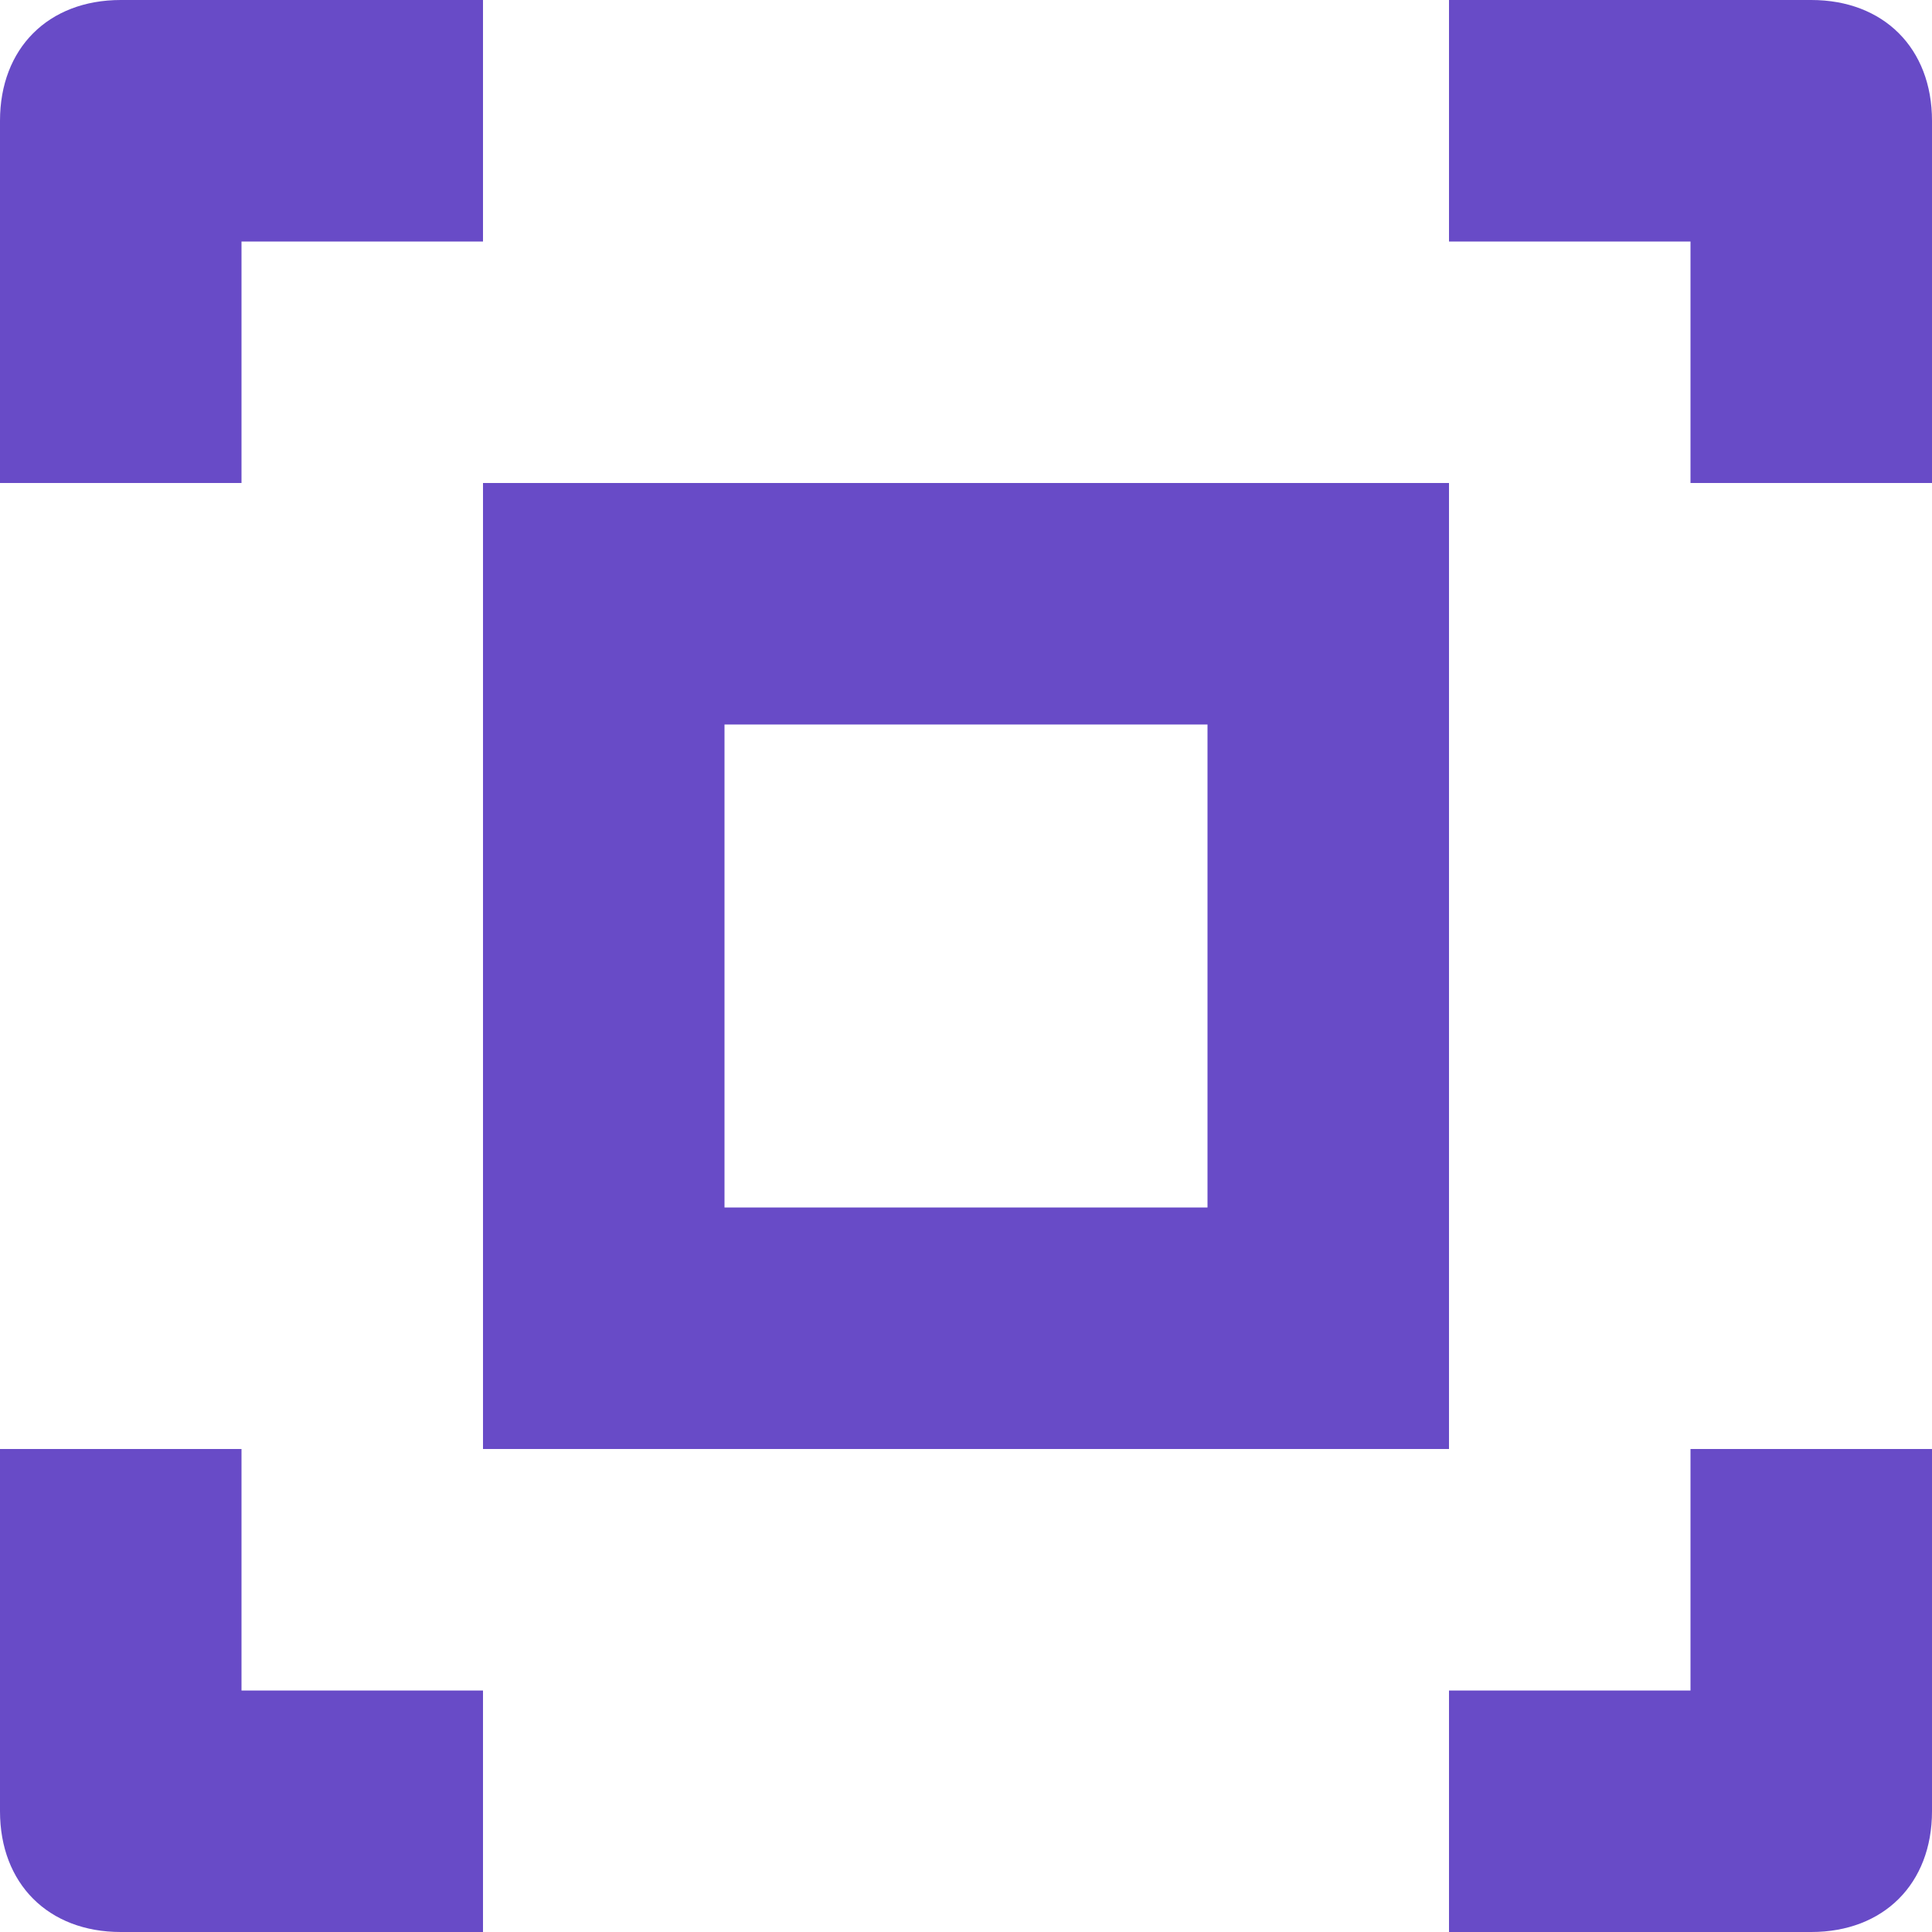
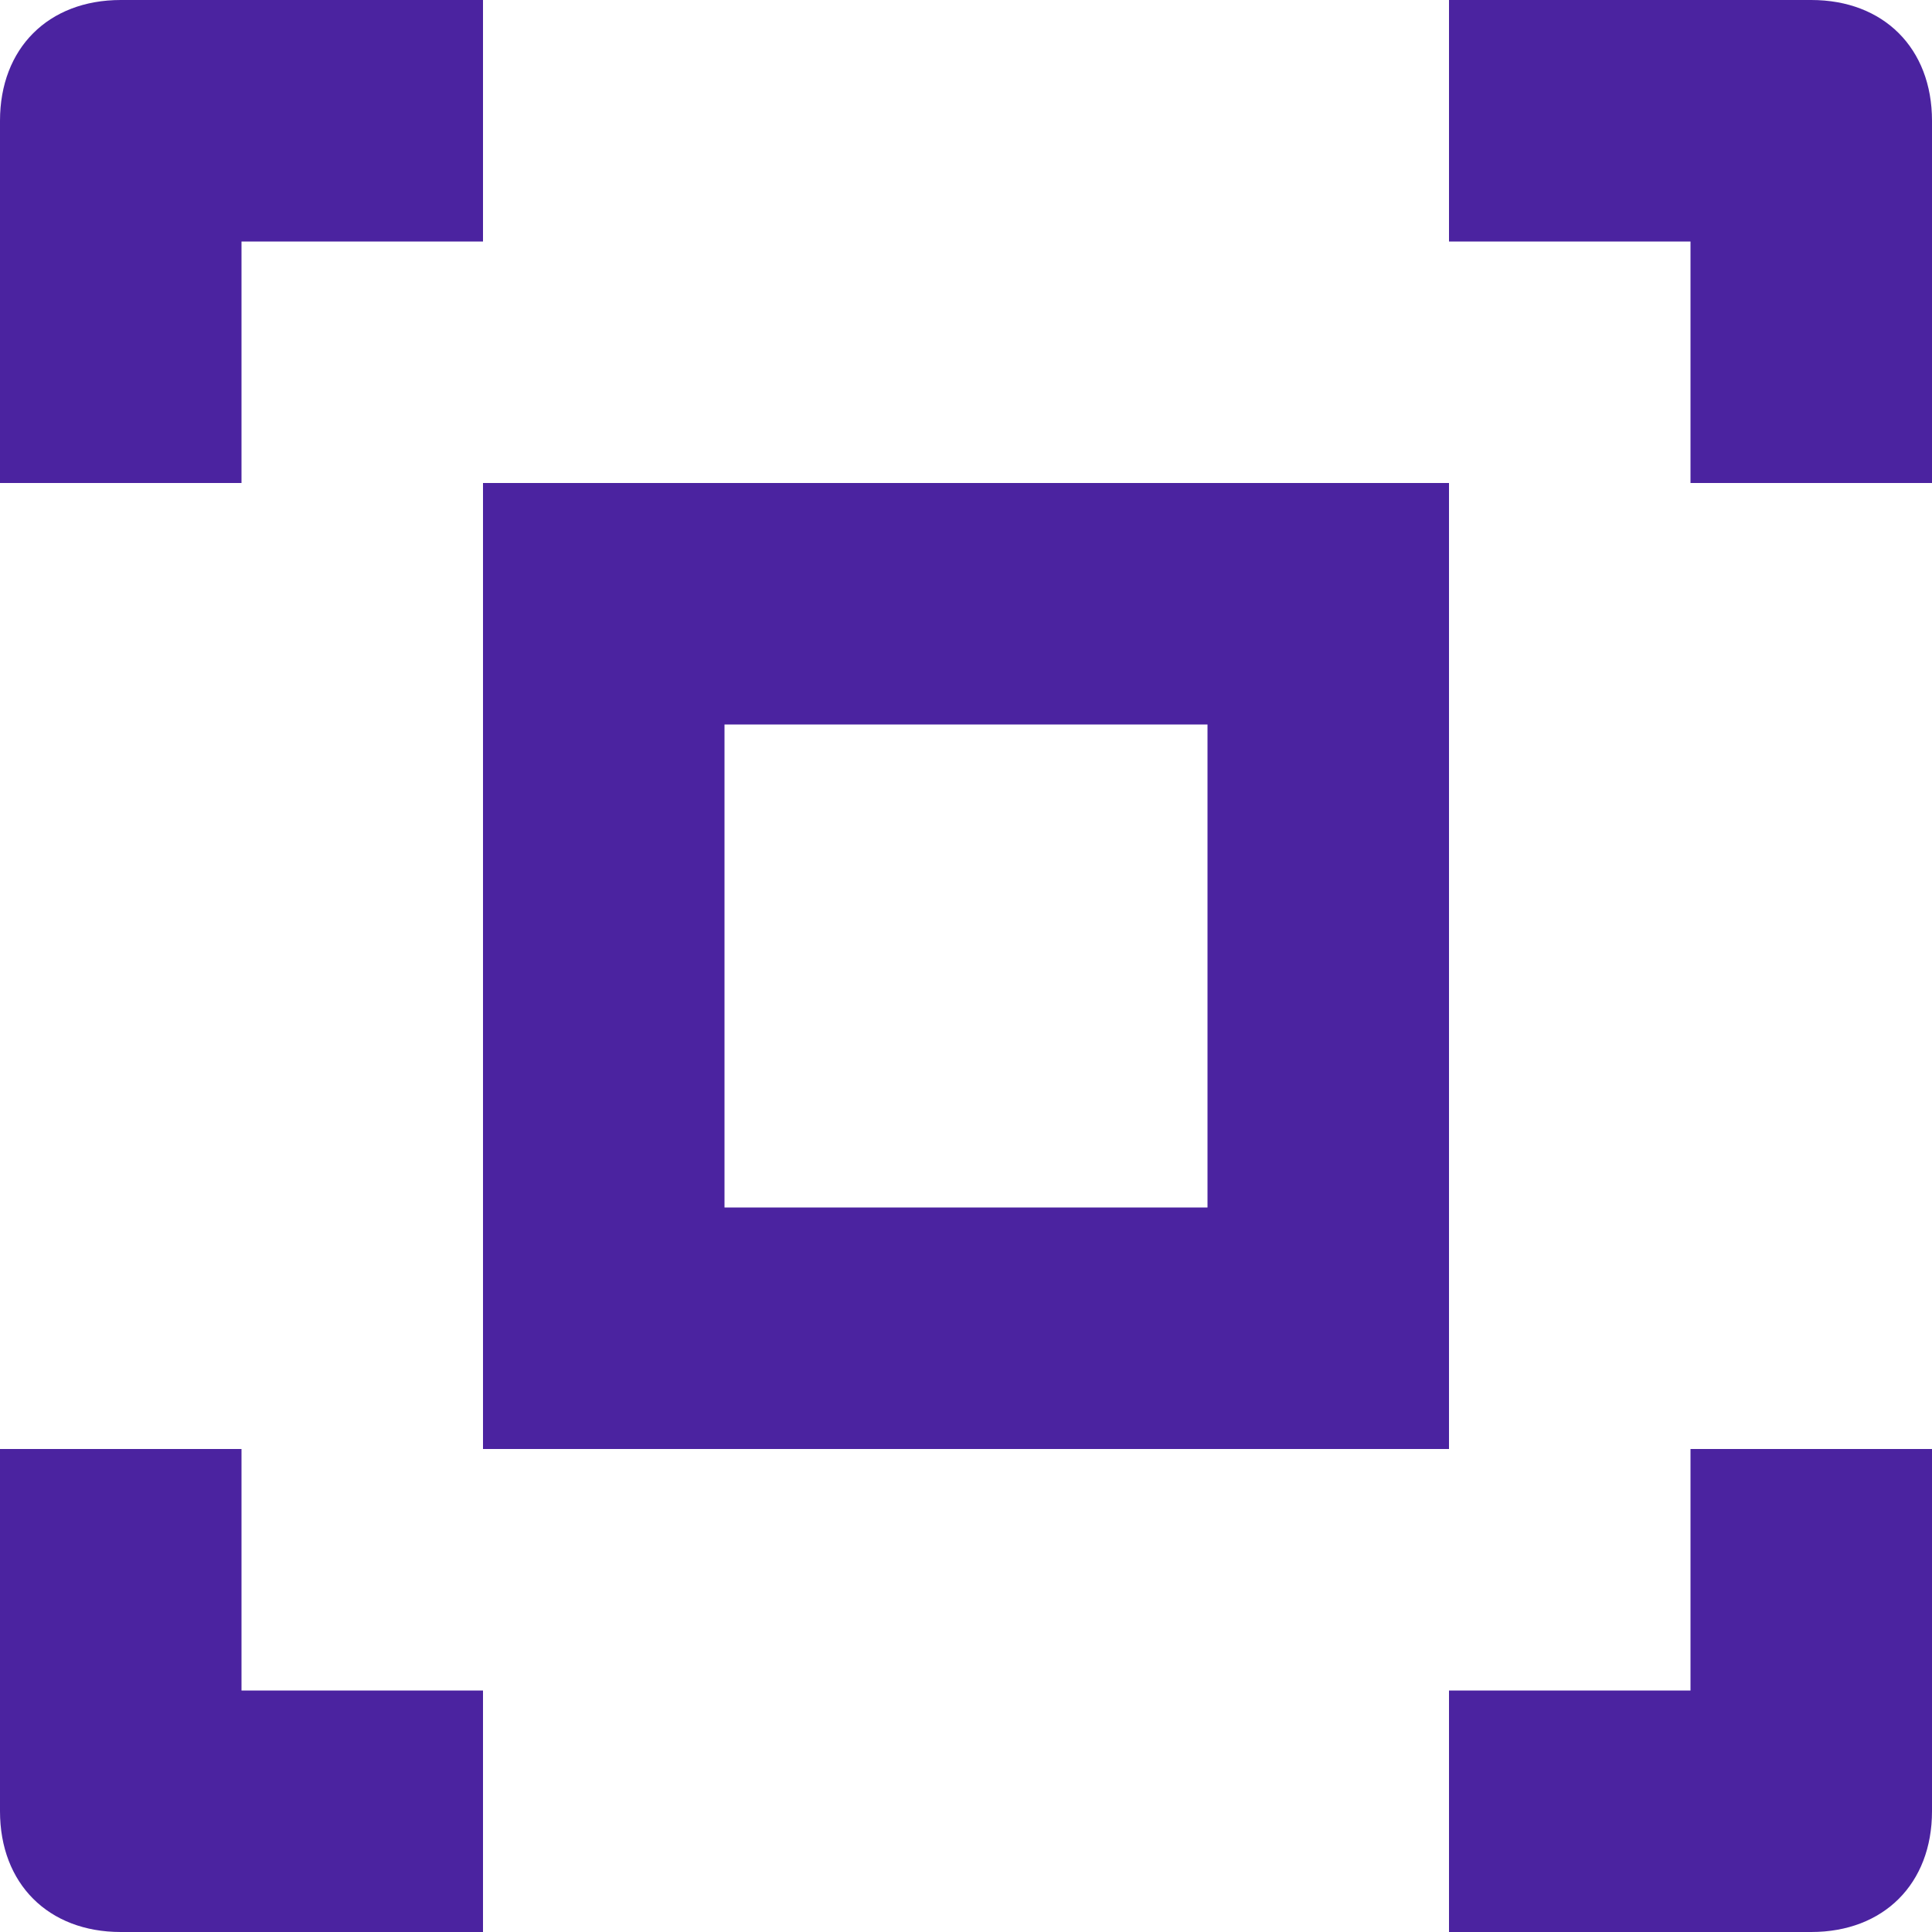
<svg xmlns="http://www.w3.org/2000/svg" version="1.1" id="Layer_1" x="0px" y="0px" viewBox="0 0 16 16" style="enable-background:new 0 0 16 16;" xml:space="preserve">
  <style type="text/css">
- 	.st0{fill:#684BC7;}
+ 	.st0{fill:#4B23A0;}
</style>
  <g>
    <path class="st0" d="M4,0H1C0.4,0,0,0.4,0,1v3h2V2h2V0z" />
    <path class="st0" d="M16,4V1c0-0.6-0.4-1-1-1h-3v2h2v2H16z" />
    <path class="st0" d="M12,16h3c0.6,0,1-0.4,1-1v-3h-2v2h-2V16z" />
    <path class="st0" d="M0,12v3c0,0.6,0.4,1,1,1h3v-2H2v-2H0z" />
    <path class="st0" d="M6,6v4h4V6H6z M12,12H4V4h8V12z" />
  </g>
</svg>
